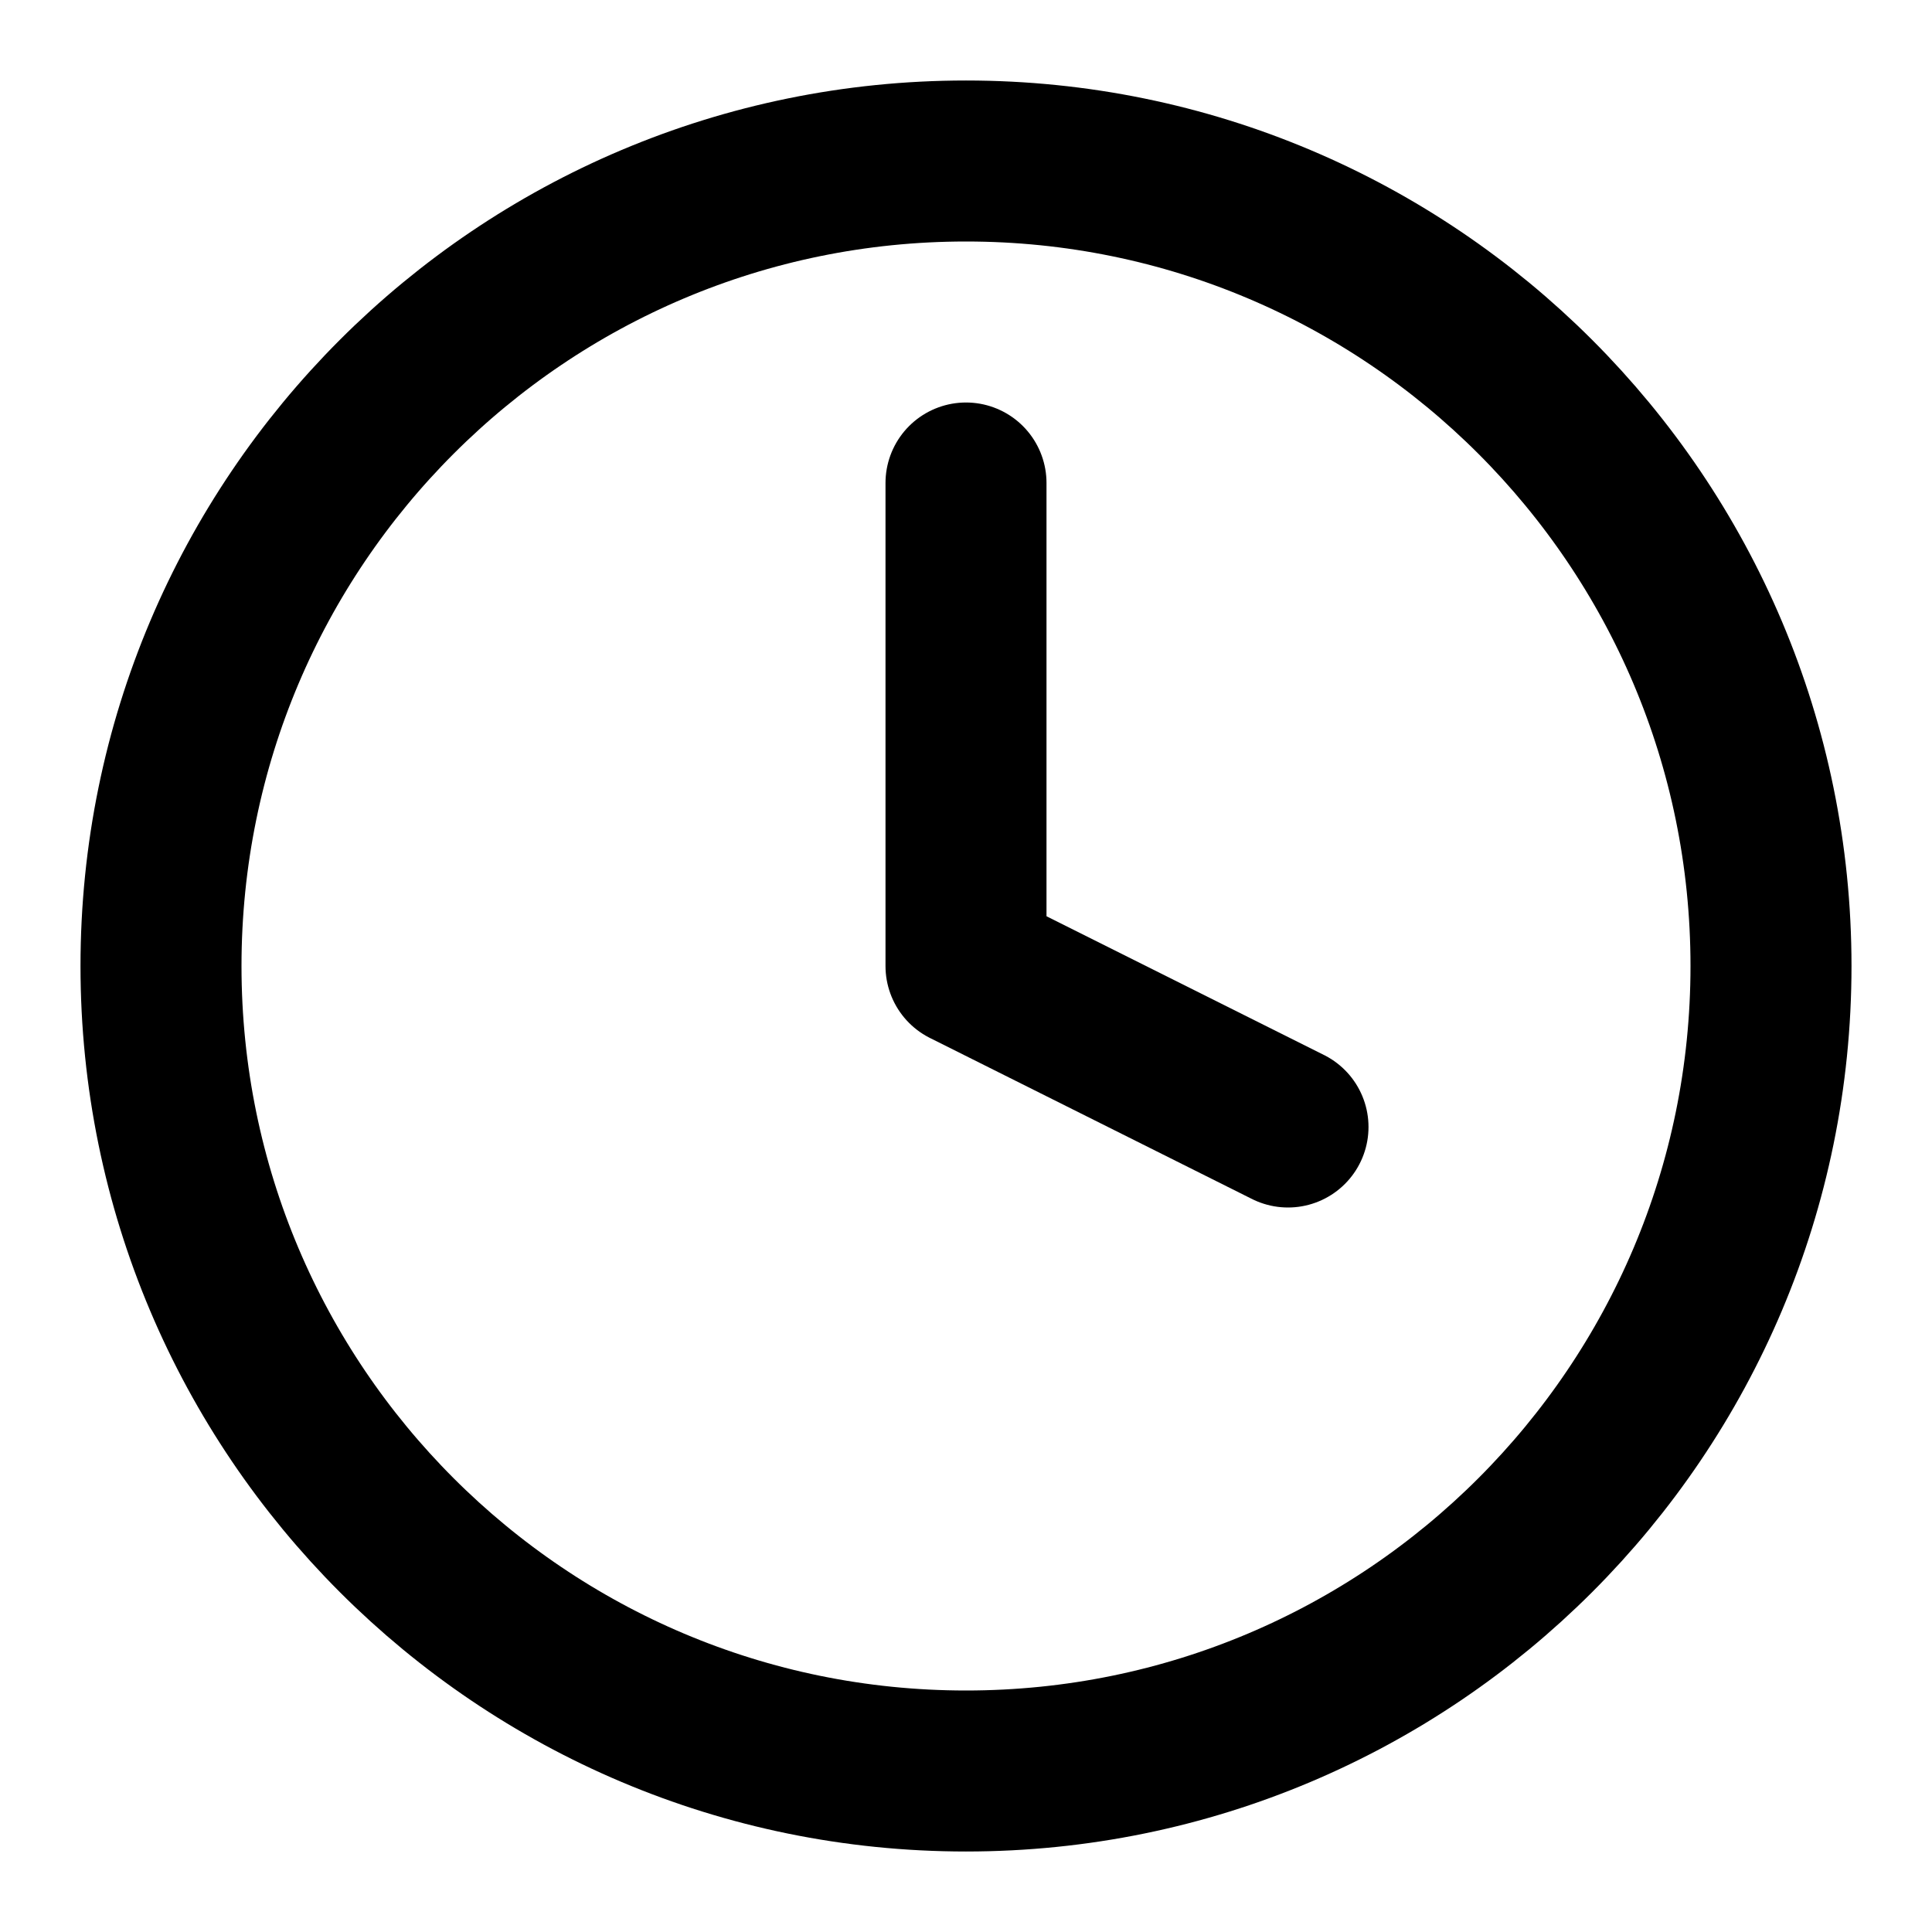
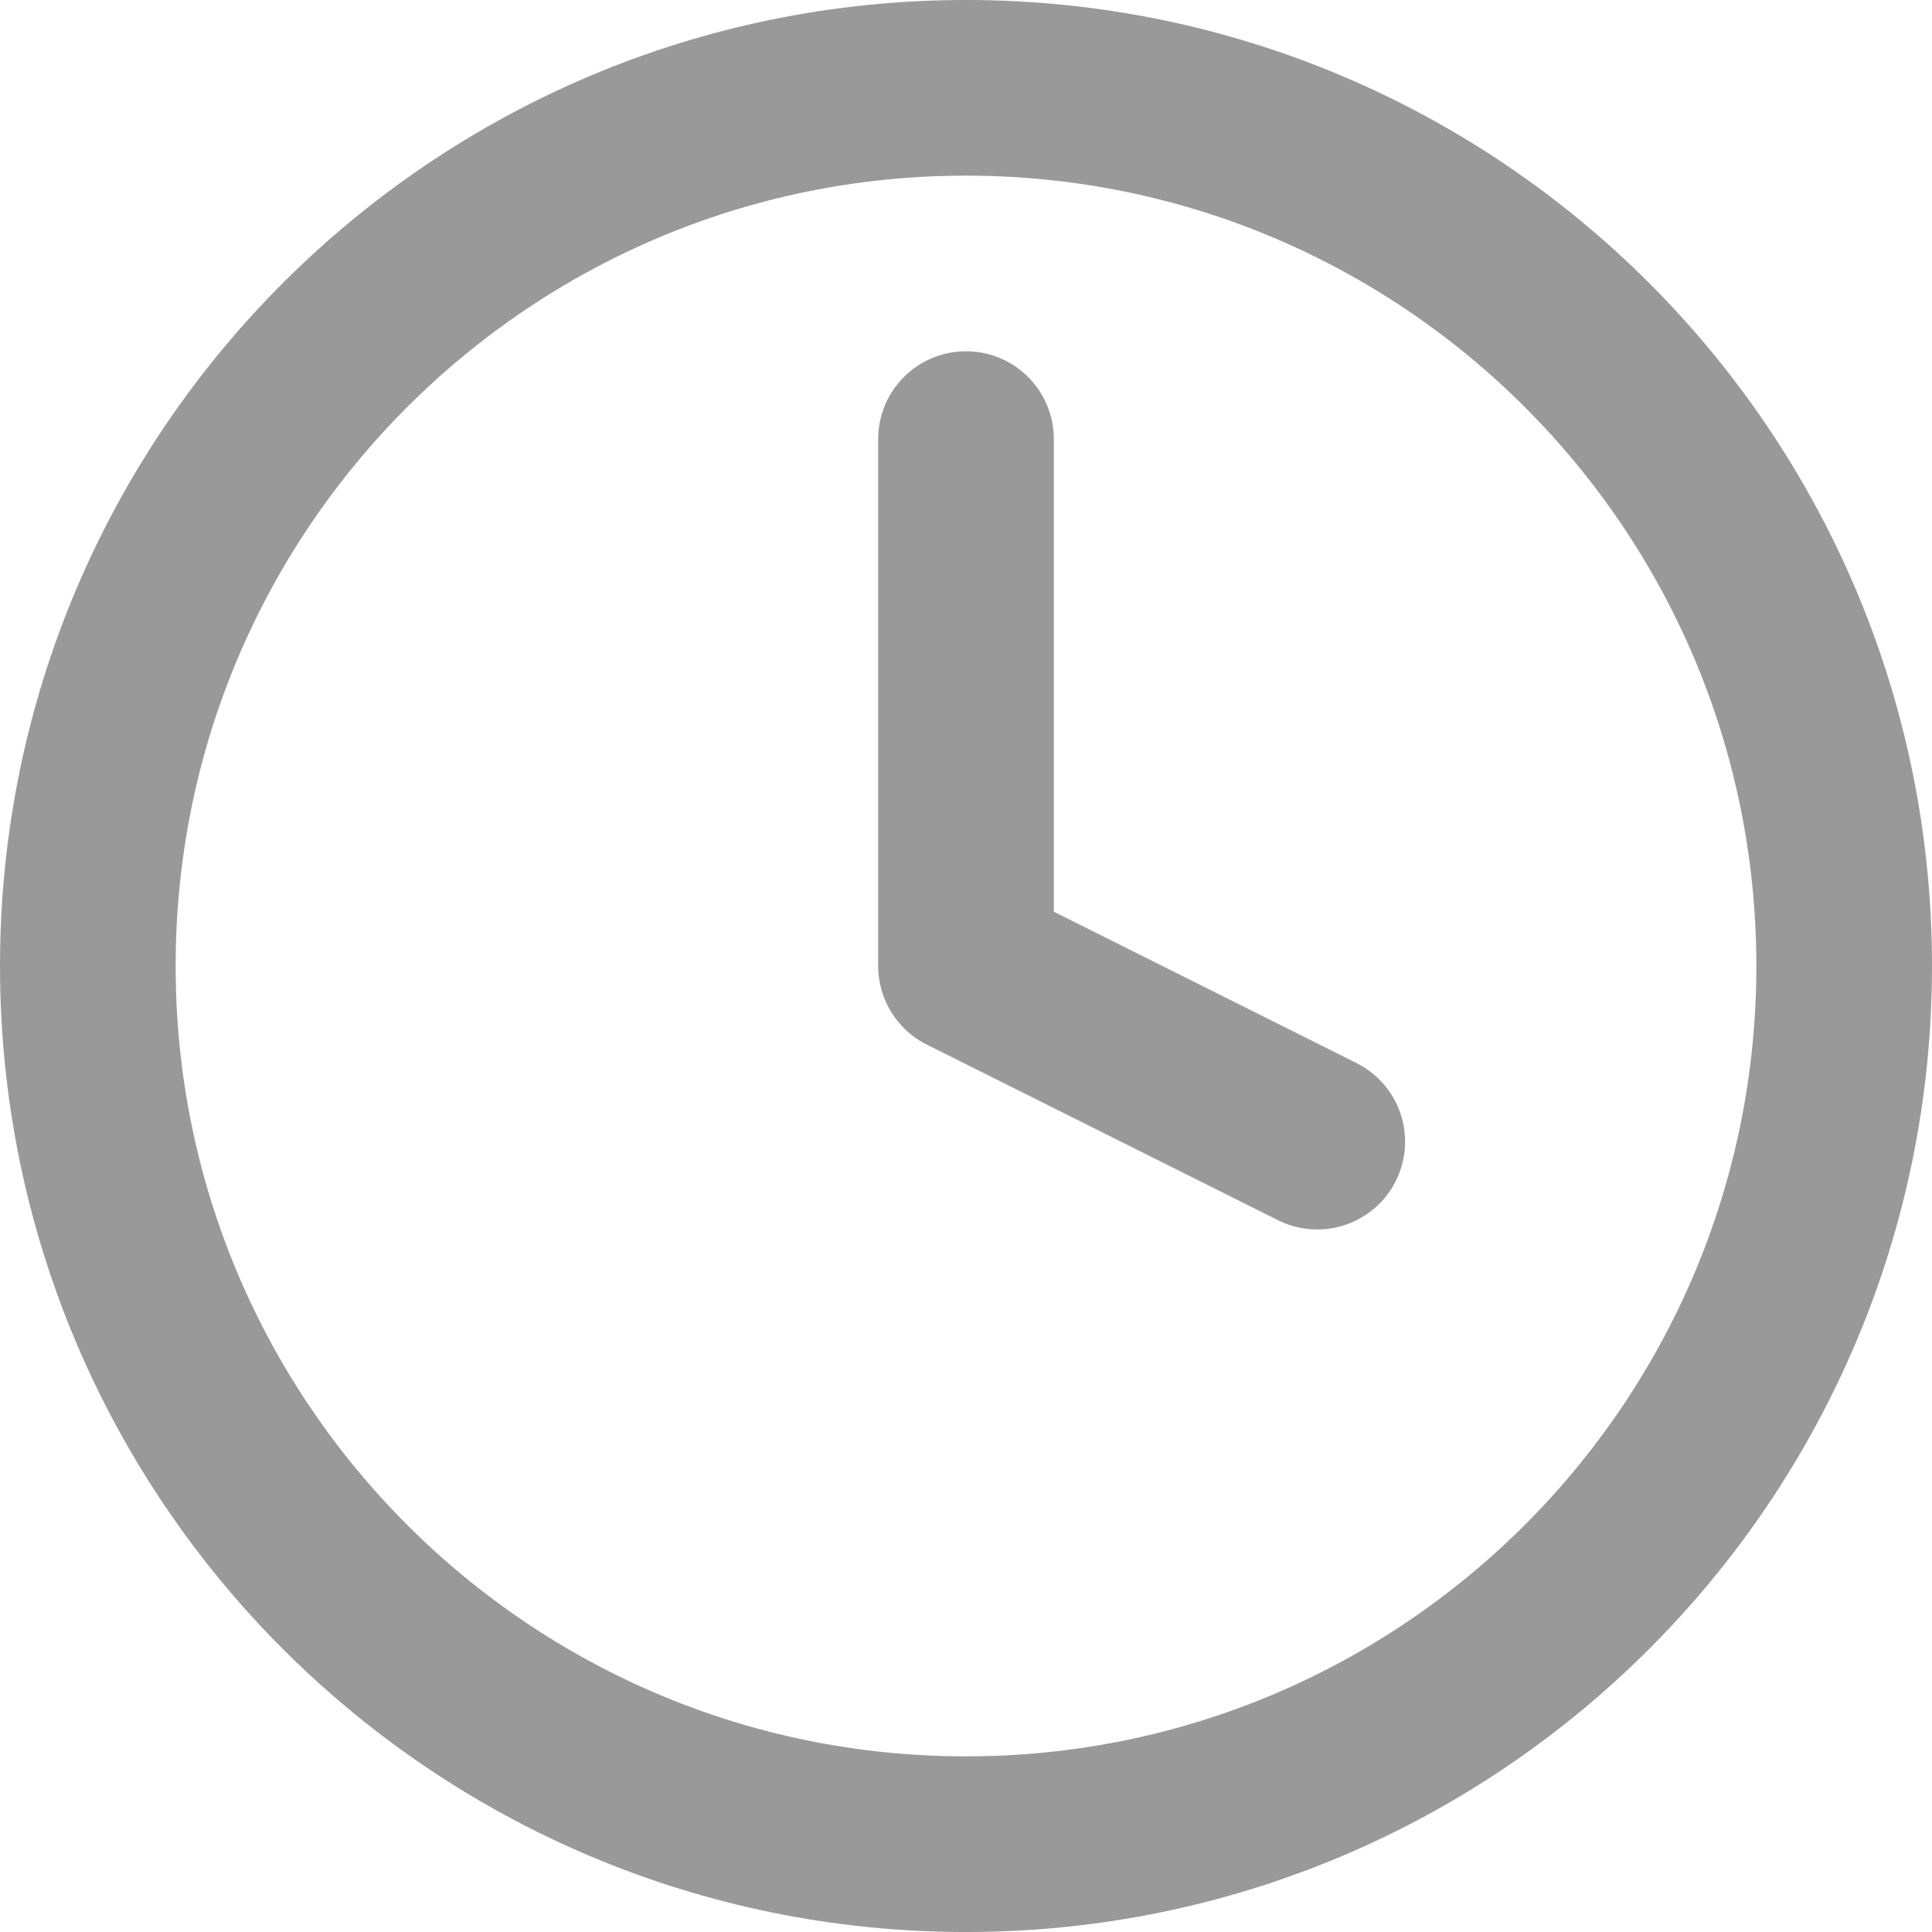
- <svg xmlns="http://www.w3.org/2000/svg" width="24" height="24" viewBox="0 0 24 24" fill="none" stroke="currentColor" stroke-width="2" stroke-linecap="round" stroke-linejoin="round" class="feather feather-clock">
-   <circle cx="12" cy="12" r="10" />
-   <polyline points="12 6 12 12 16 14" />
+ <svg xmlns="http://www.w3.org/2000/svg" id="Layer_1" data-name="Layer 1" viewBox="0 0 22 22">
+   <defs>
+     <style>.cls-1{fill:none;stroke:#999;stroke-linecap:round;stroke-linejoin:round;stroke-width:2px;}</style>
+   </defs>
+   <circle class="cls-1" cx="11" cy="11" r="10" />
+   <polyline class="cls-1" points="11 5 11 11 15 13" />
</svg>
